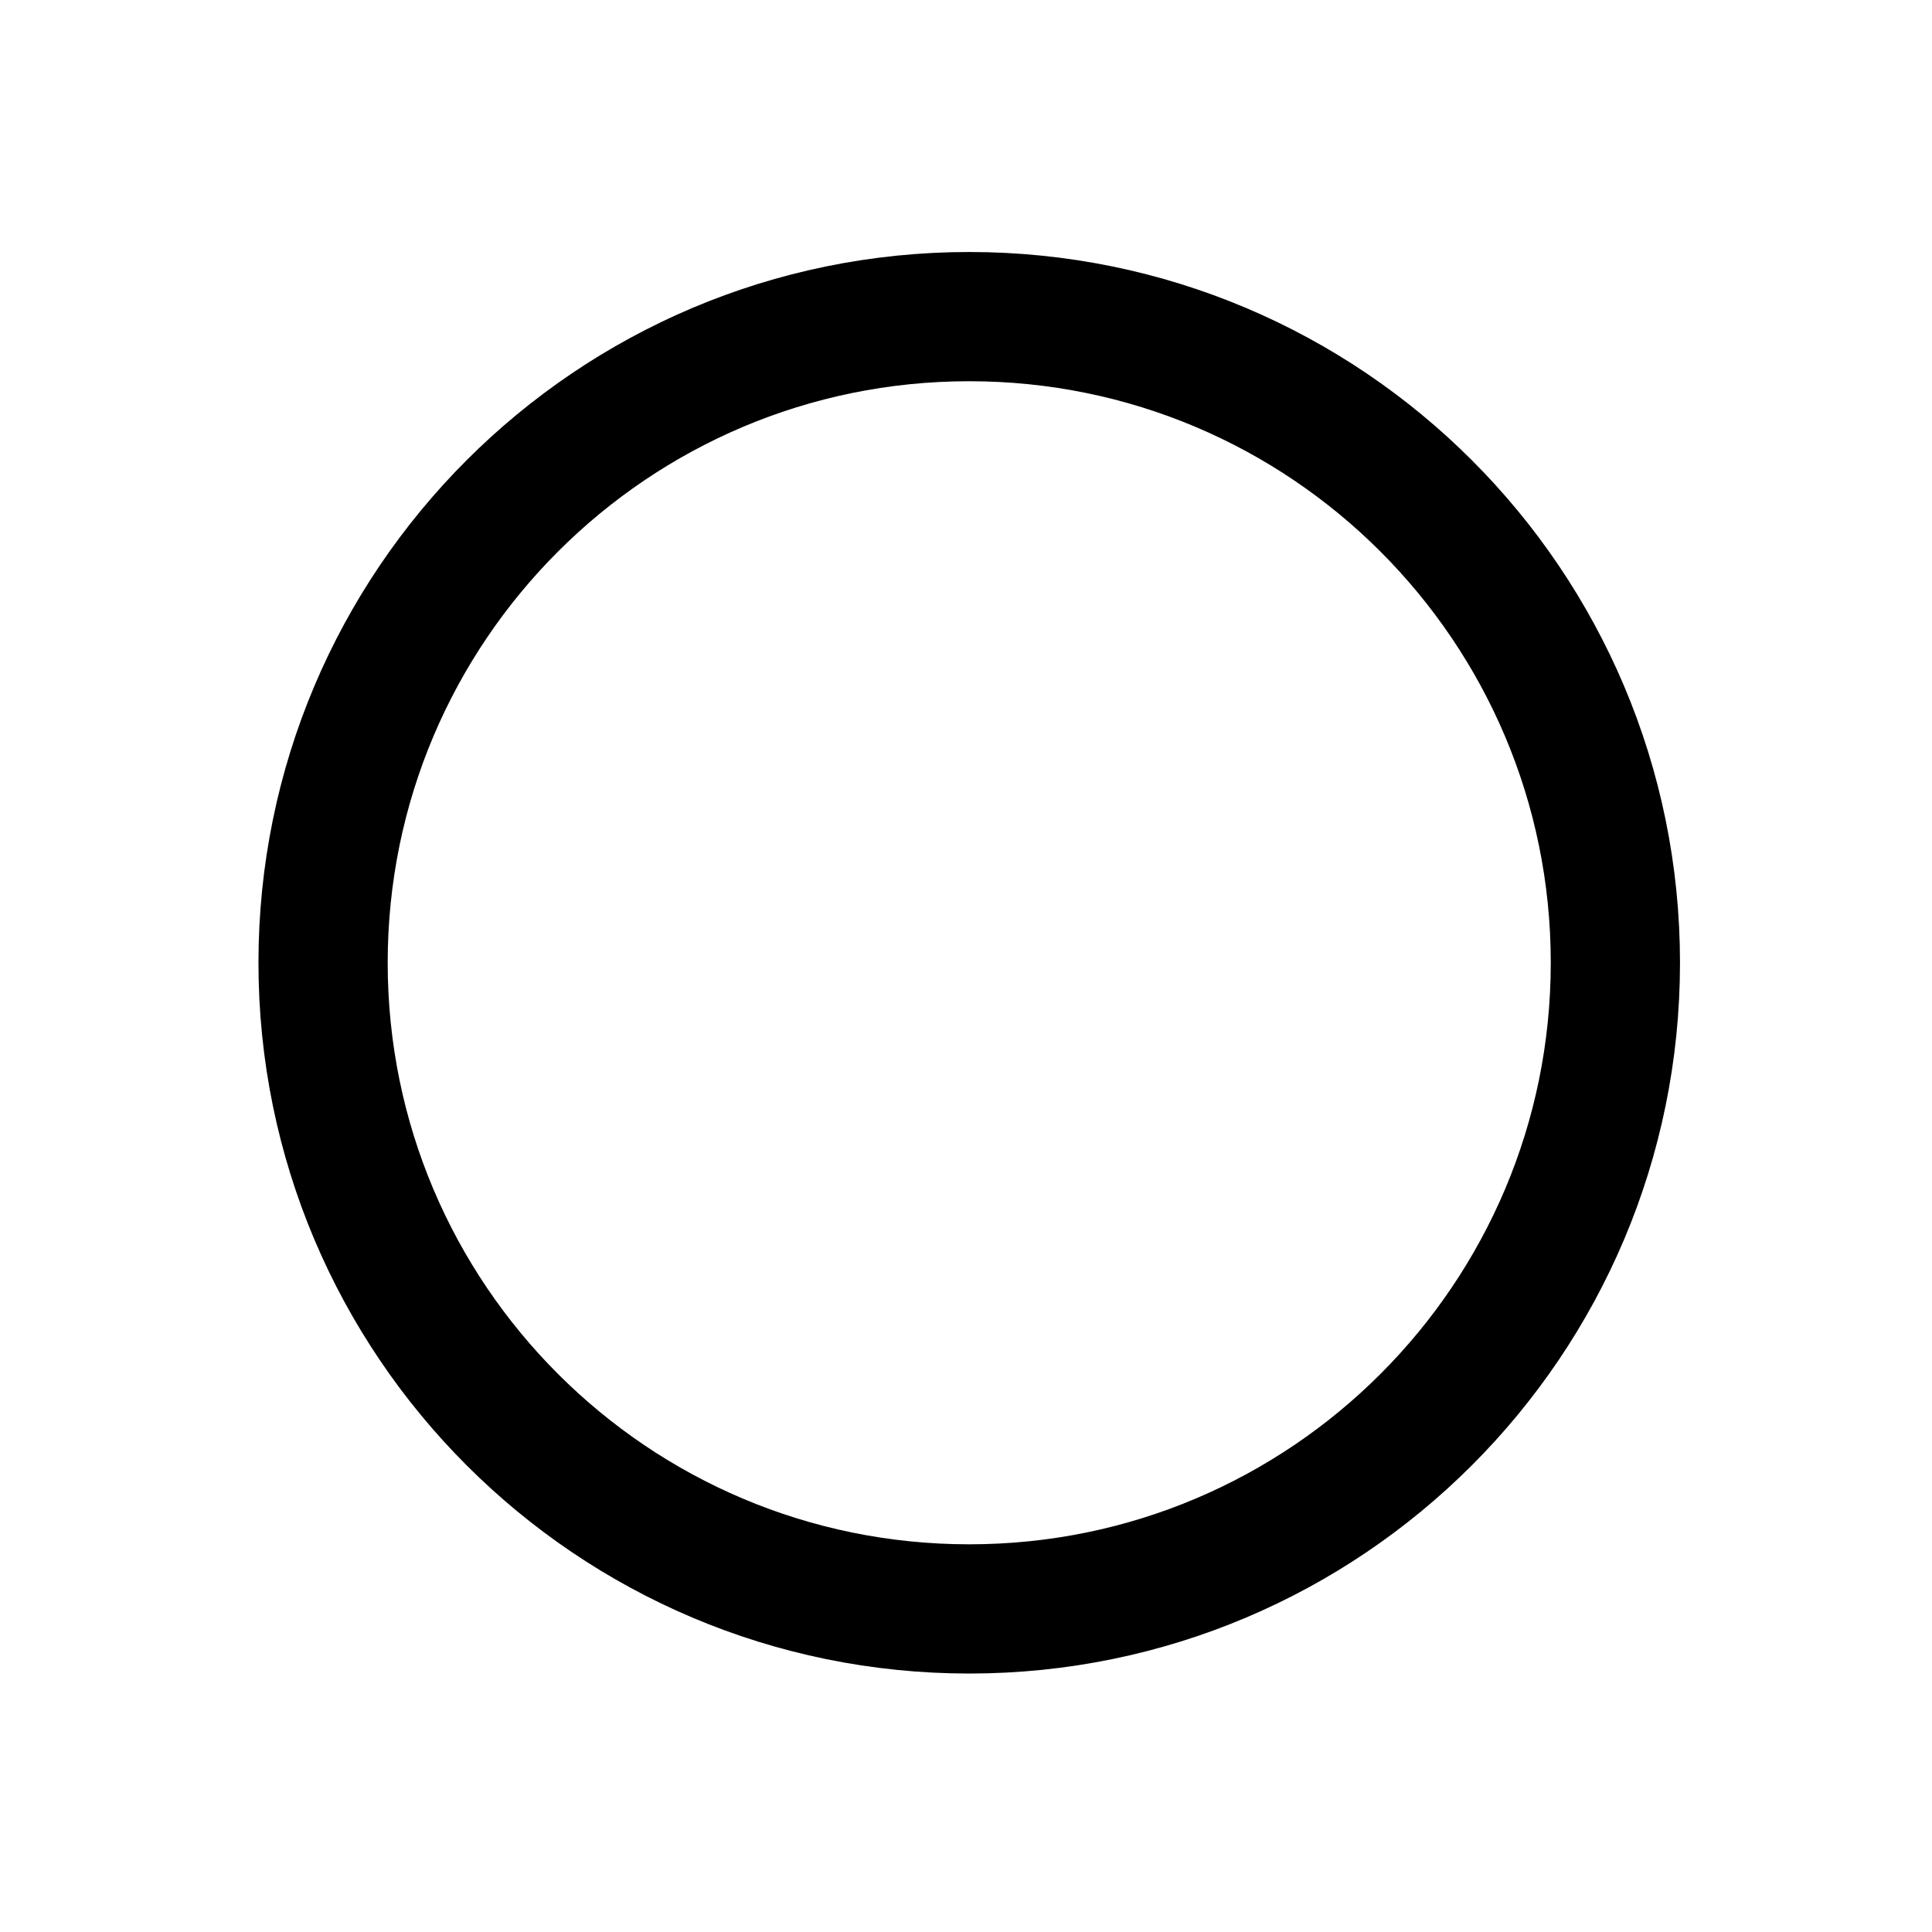
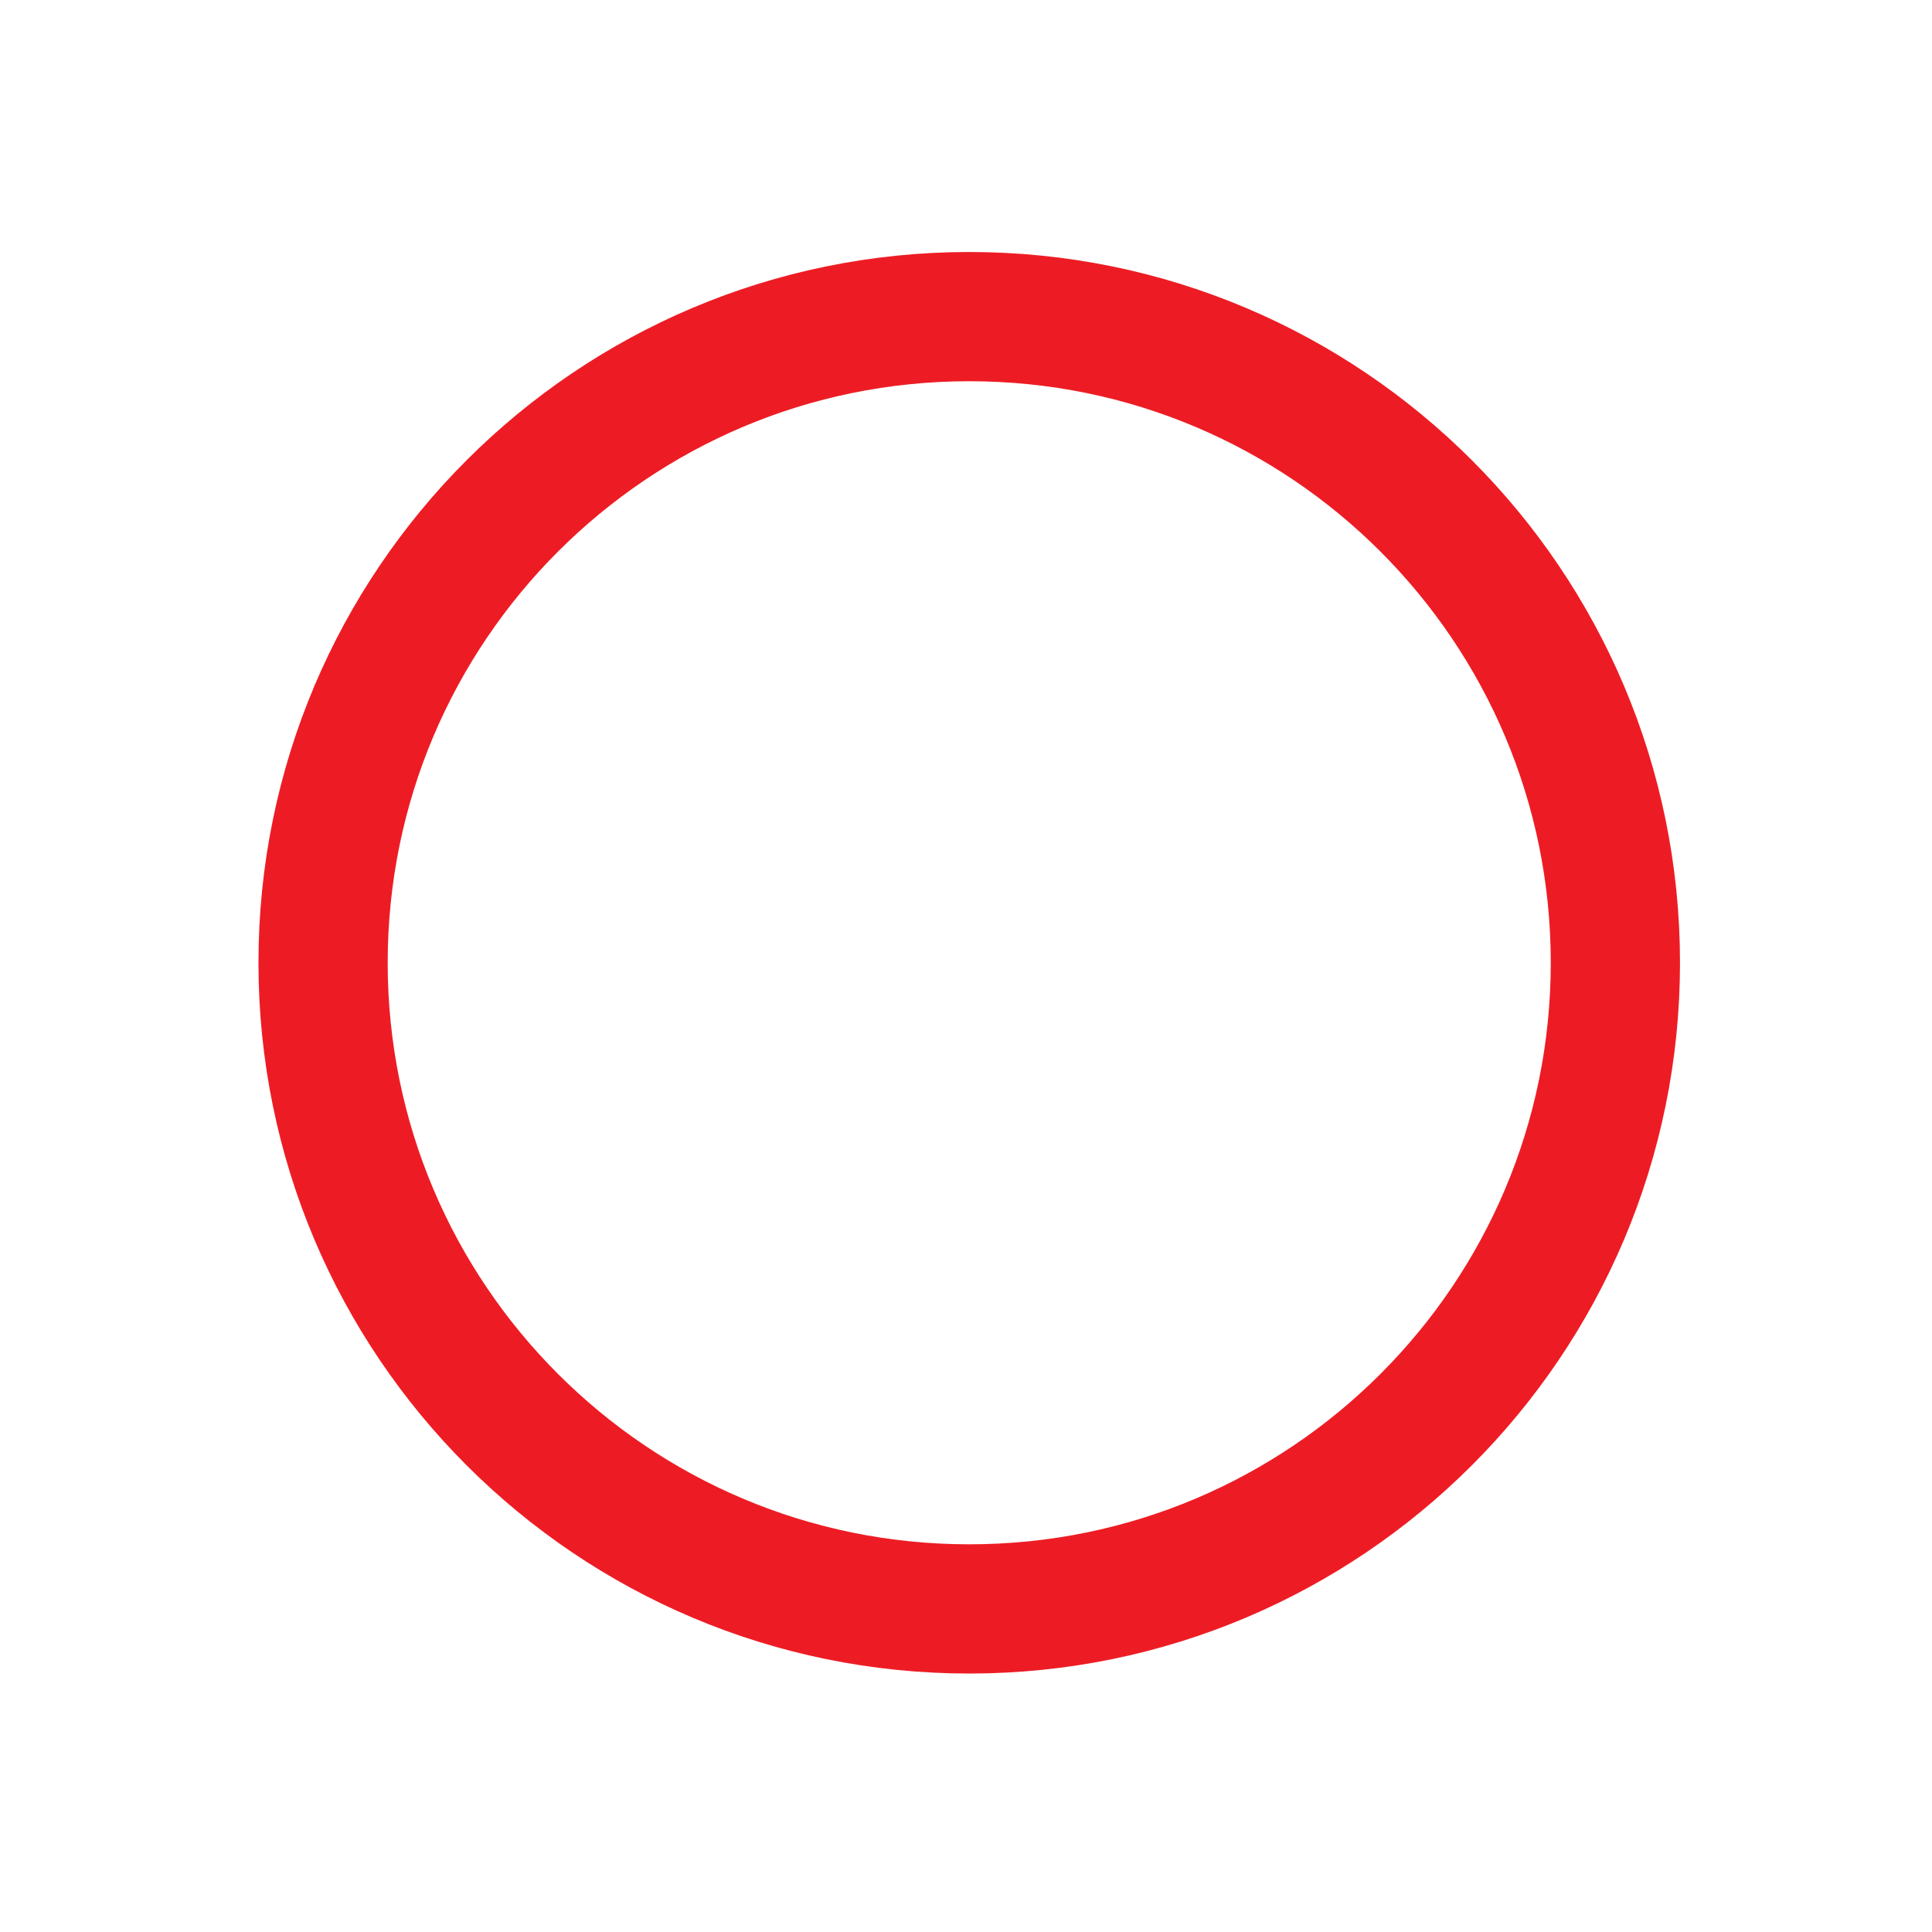
<svg xmlns="http://www.w3.org/2000/svg" id="Layer_1" data-name="Layer 1" viewBox="0 0 299 299">
  <defs>
-     <style>.cls-1,.cls-2{fill:#fff;}.cls-2{stroke:#000;stroke-miterlimit:10;stroke-width:20px;}</style>
+     <style>.cls-1{fill:#fff;}.cls-2{fill:none;stroke:#ed1c24;stroke-miterlimit:10;stroke-width:20px;}</style>
  </defs>
  <rect class="cls-1" width="299" height="299" />
  <circle class="cls-2" cx="150" cy="149" r="100" />
</svg>
